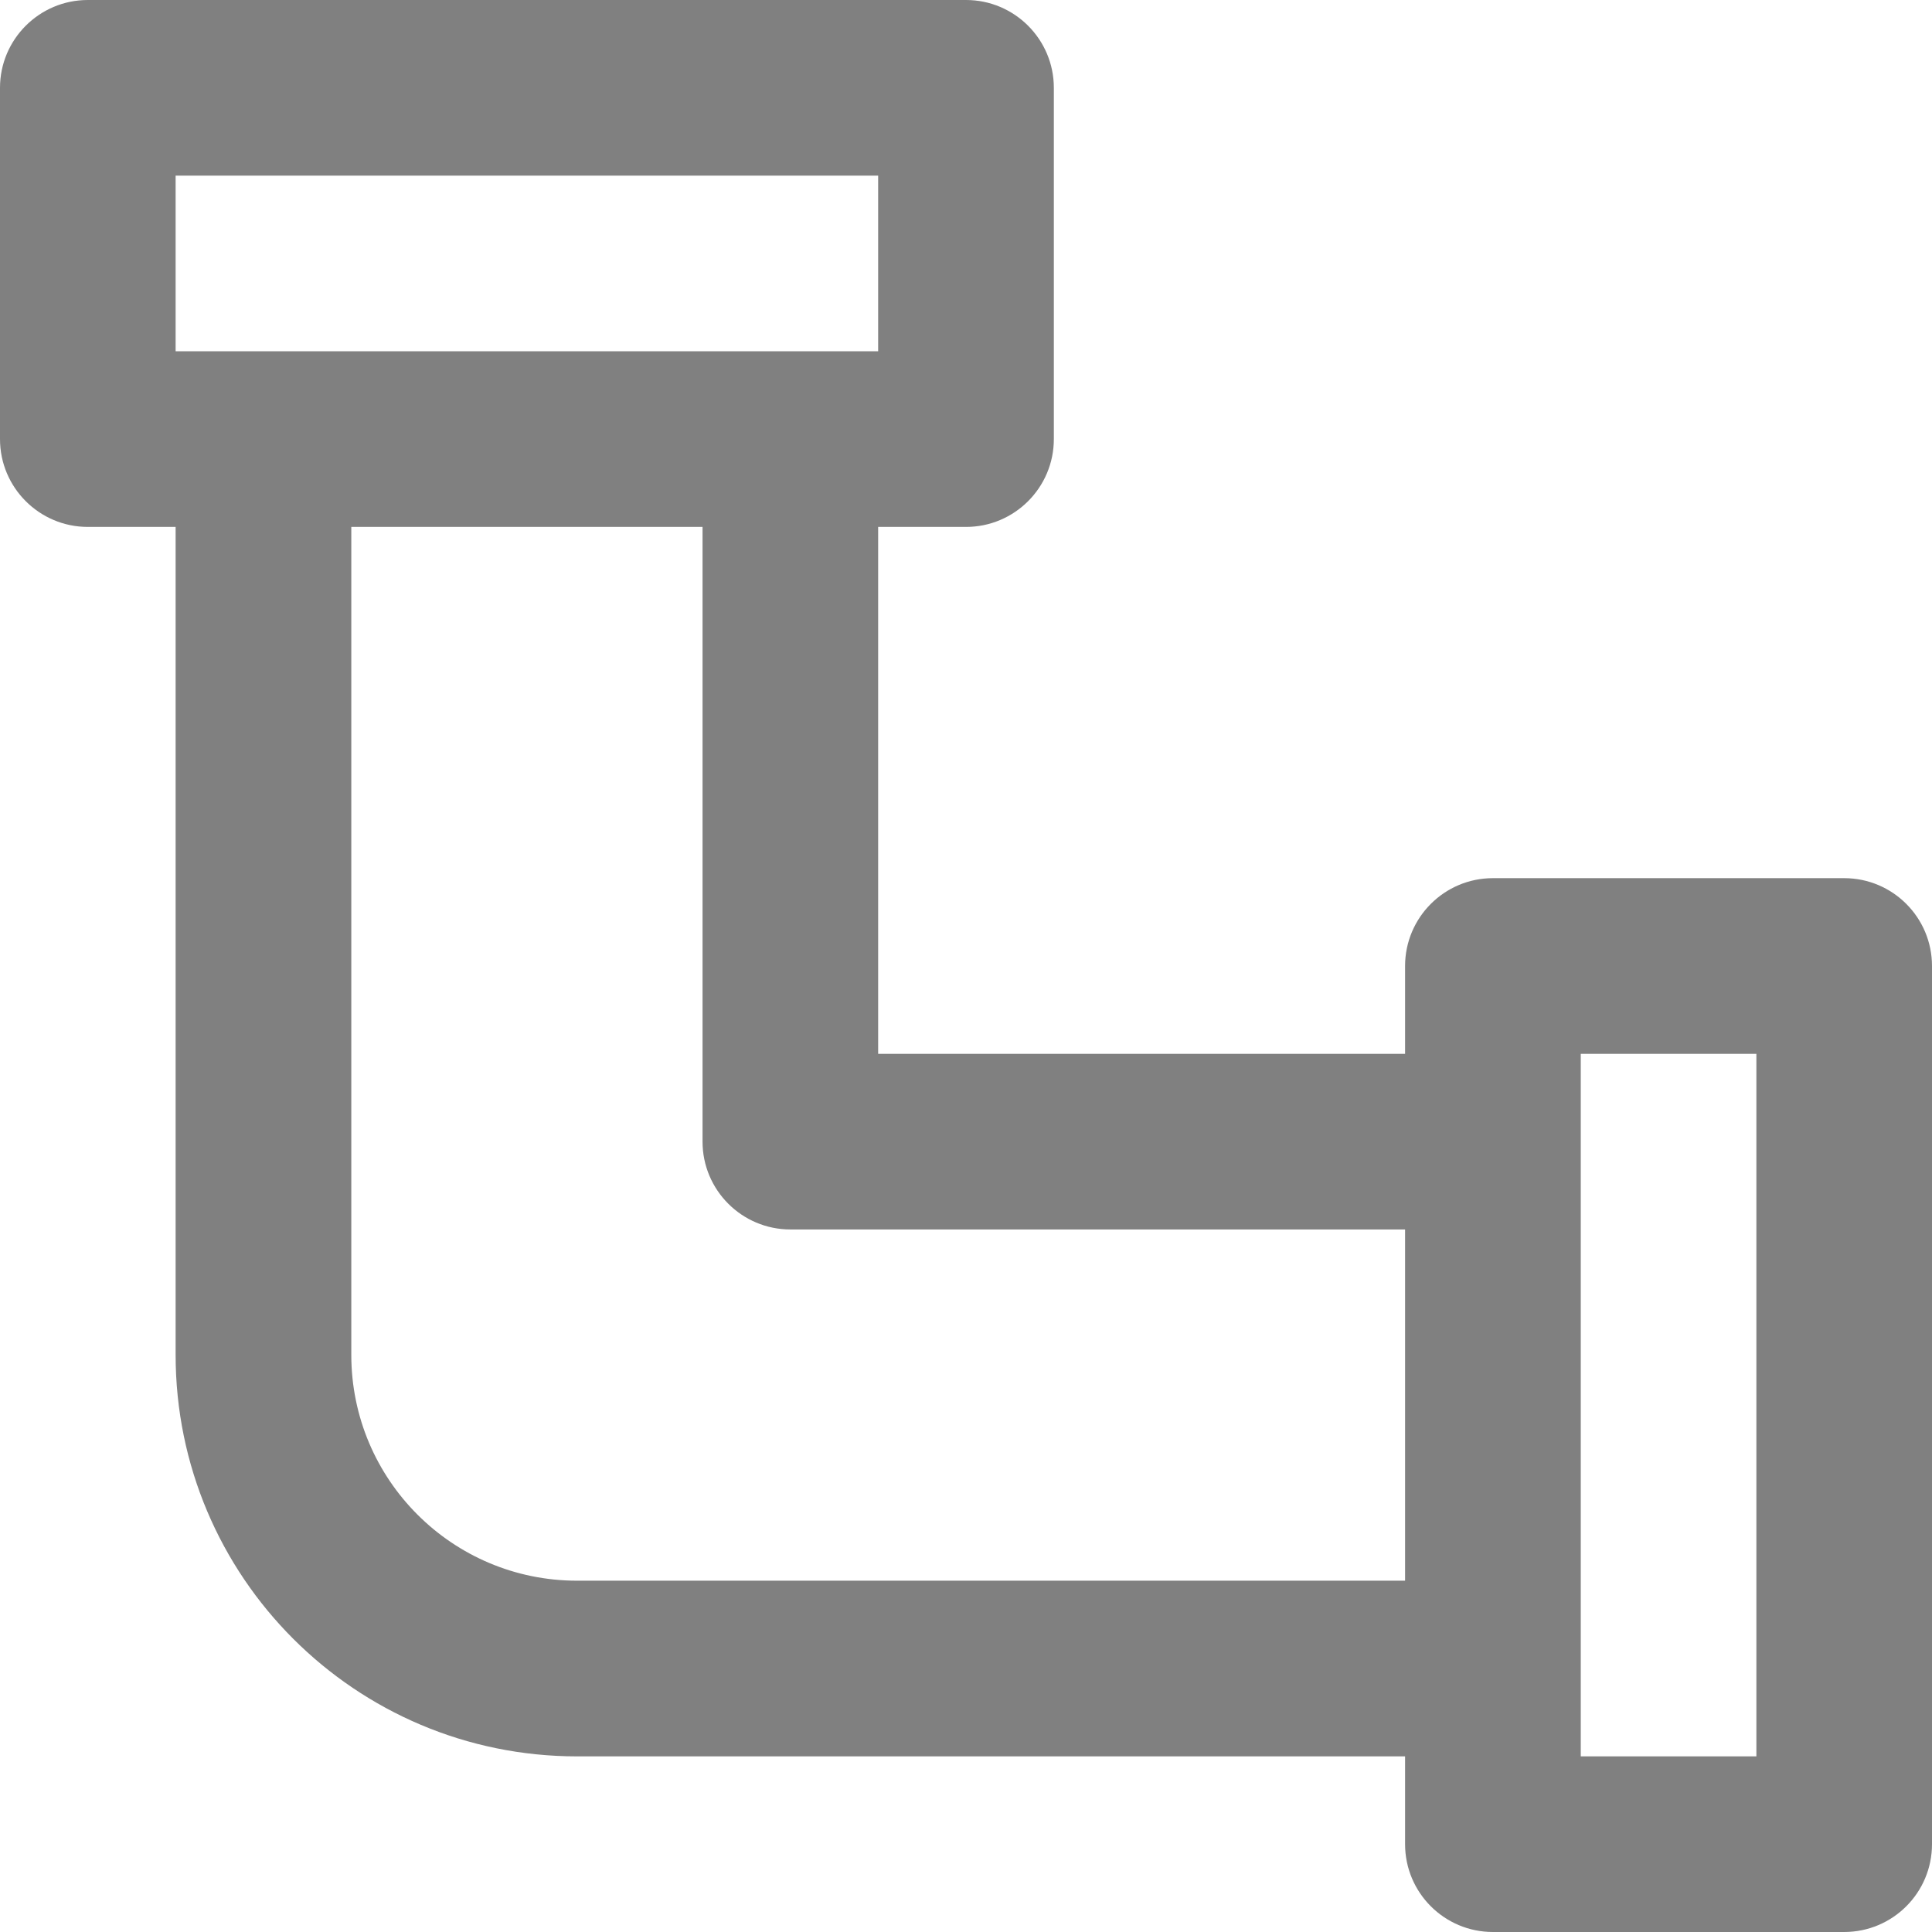
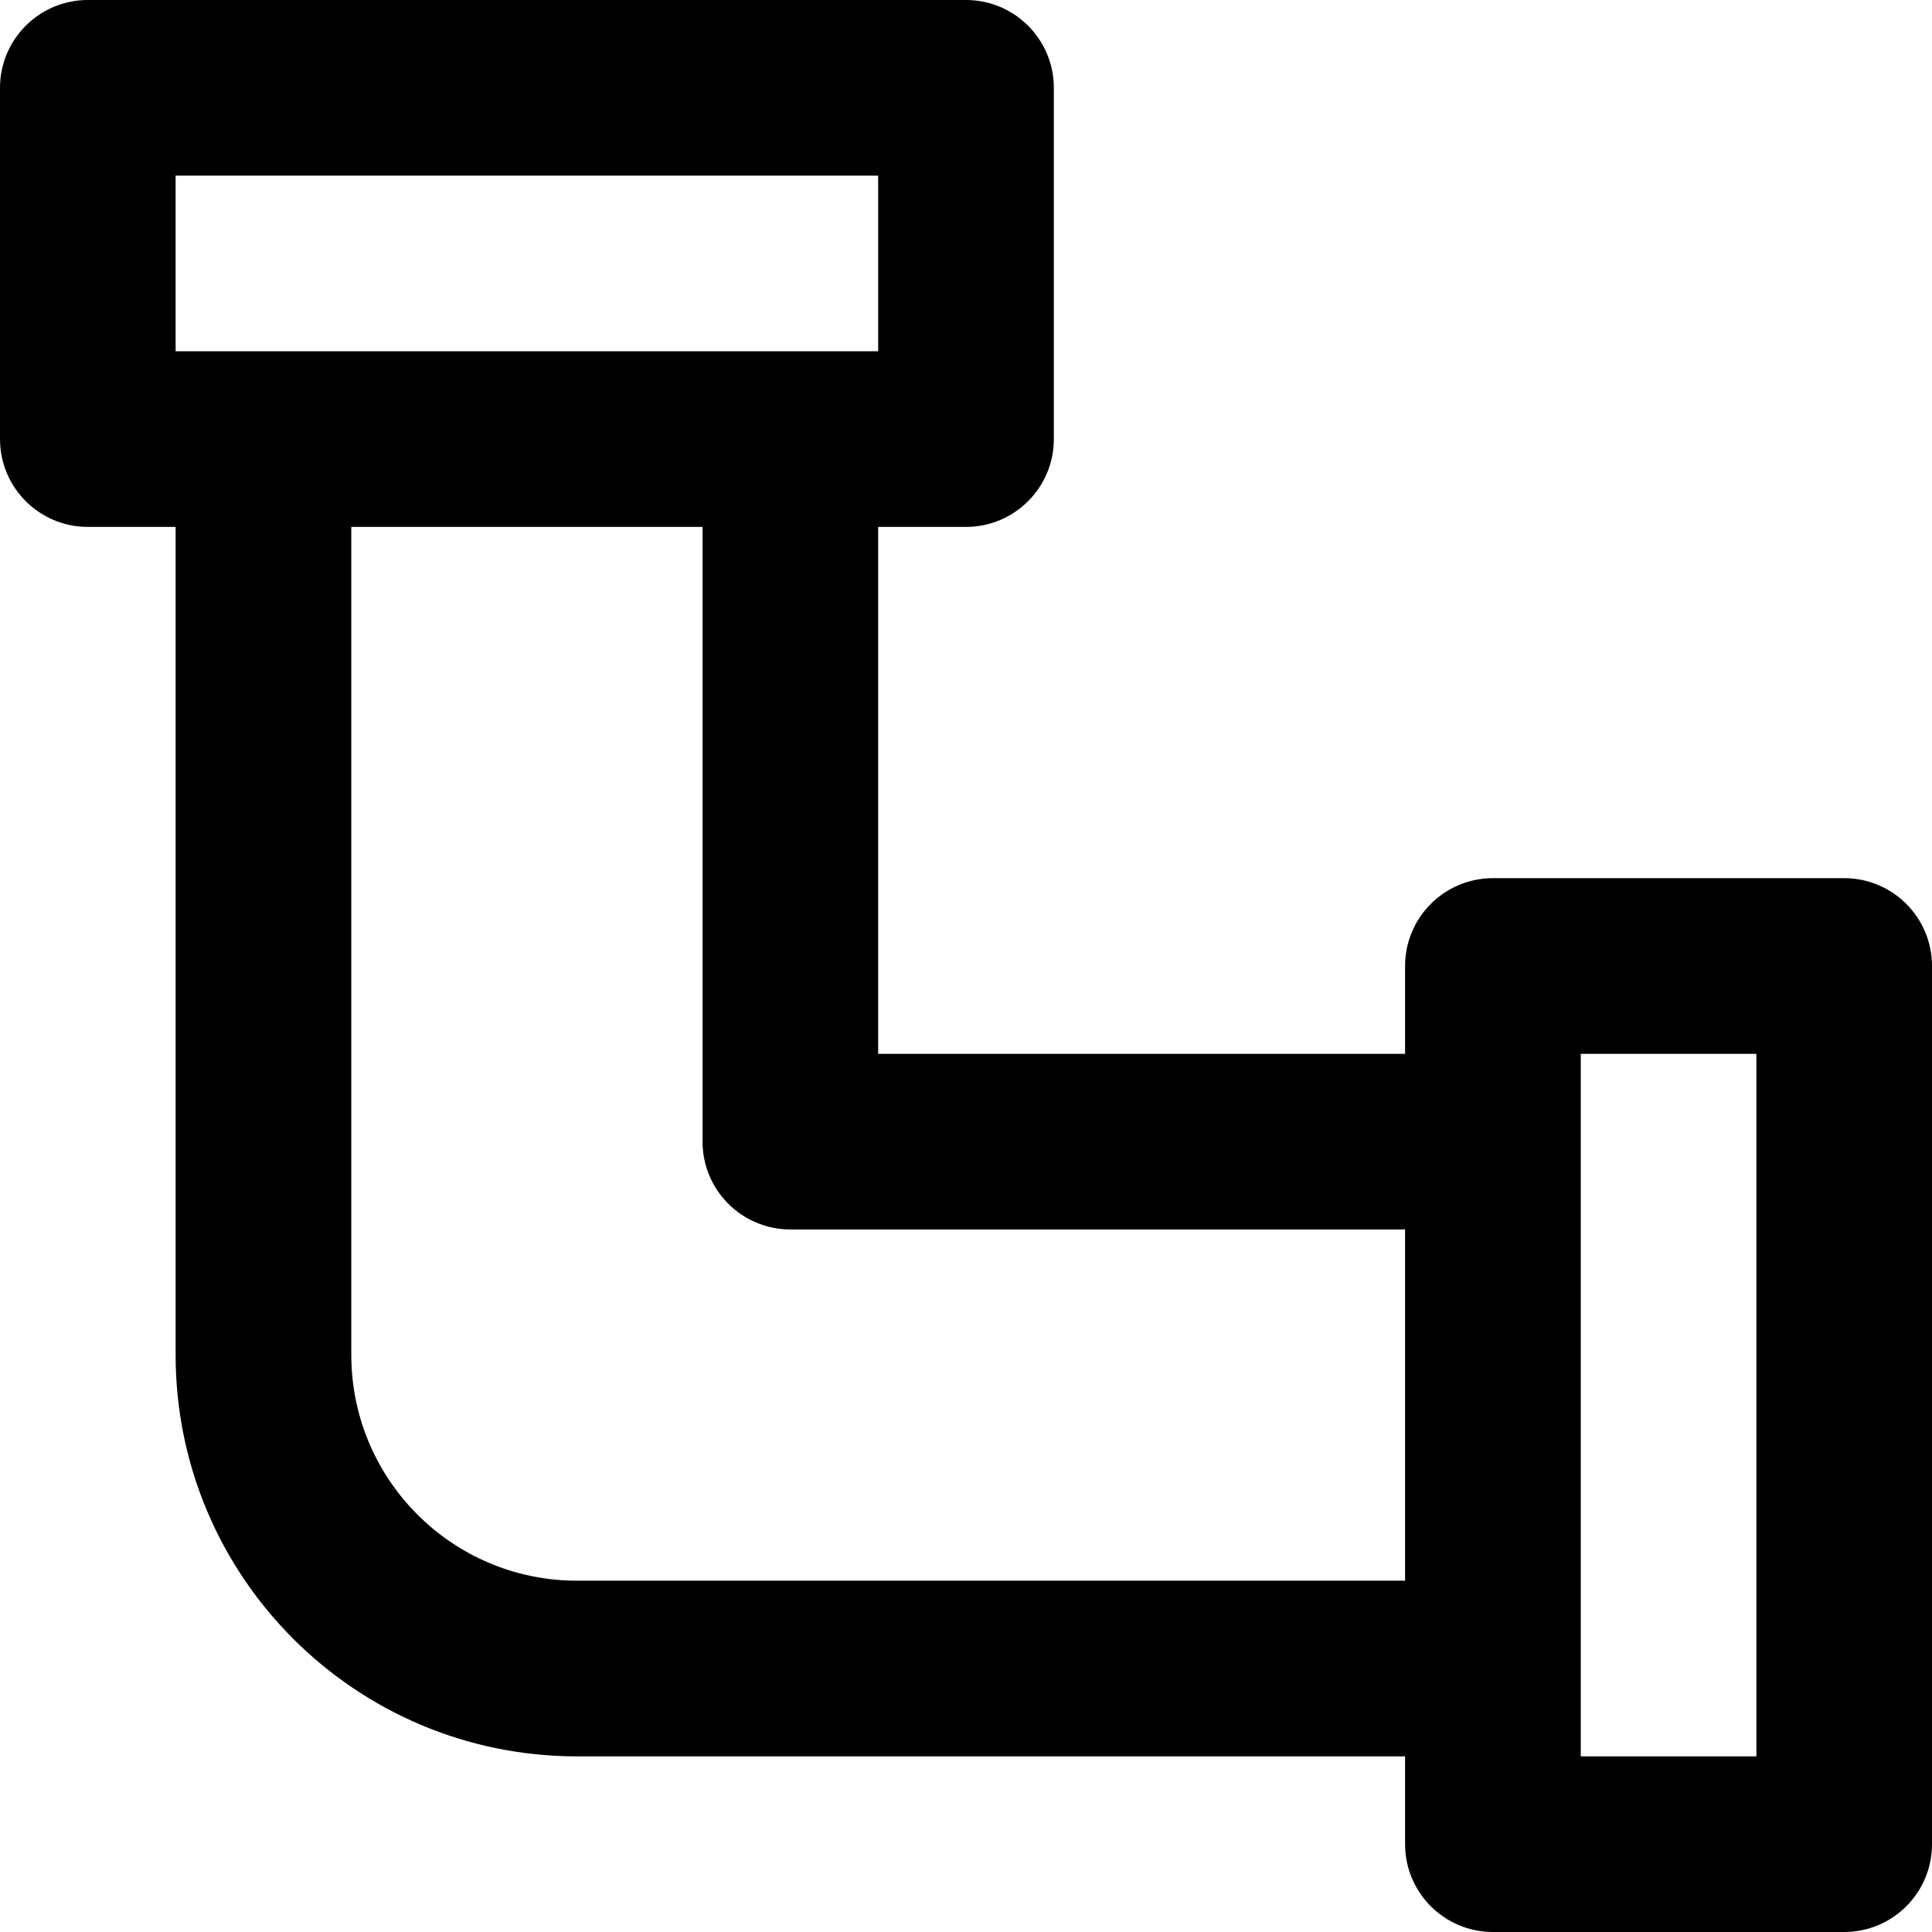
<svg xmlns="http://www.w3.org/2000/svg" width="30" height="30" viewBox="0 0 30 30" fill="none">
-   <path d="M28.636 13.636H23.182C22.429 13.636 21.818 14.247 21.818 15V16.364H13.636V8.182H15C15.753 8.182 16.364 7.571 16.364 6.818V1.364C16.364 0.611 15.753 0 15 0H1.364C0.611 0 0 0.611 0 1.364V6.818C0 7.571 0.611 8.182 1.364 8.182H2.727V21.038C2.727 24.482 5.518 27.273 8.962 27.273H21.818V28.636C21.818 29.39 22.429 30 23.182 30H28.636C29.39 30 30 29.39 30 28.636V15C30 14.247 29.39 13.636 28.636 13.636ZM2.727 2.727H13.636V5.454H12.273H4.091H2.727V2.727ZM8.962 24.545C7.024 24.545 5.455 22.976 5.455 21.038V8.182H10.909V17.727C10.909 18.48 11.52 19.091 12.273 19.091H21.818V24.545H8.962ZM27.273 27.273H24.546V25.909V17.727V16.364H27.273V27.273Z" fill="#808080" />
+   <path d="M28.636 13.636H23.182C22.429 13.636 21.818 14.247 21.818 15V16.364H13.636V8.182H15C15.753 8.182 16.364 7.571 16.364 6.818V1.364C16.364 0.611 15.753 0 15 0H1.364C0.611 0 0 0.611 0 1.364V6.818C0 7.571 0.611 8.182 1.364 8.182H2.727V21.038C2.727 24.482 5.518 27.273 8.962 27.273H21.818V28.636C21.818 29.39 22.429 30 23.182 30H28.636C29.39 30 30 29.39 30 28.636V15C30 14.247 29.39 13.636 28.636 13.636ZM2.727 2.727H13.636V5.454H12.273H4.091H2.727V2.727ZM8.962 24.545C7.024 24.545 5.455 22.976 5.455 21.038V8.182H10.909V17.727C10.909 18.48 11.52 19.091 12.273 19.091H21.818V24.545H8.962ZM27.273 27.273H24.546V25.909V17.727V16.364H27.273V27.273Z" fill="currentColor" />
</svg>
